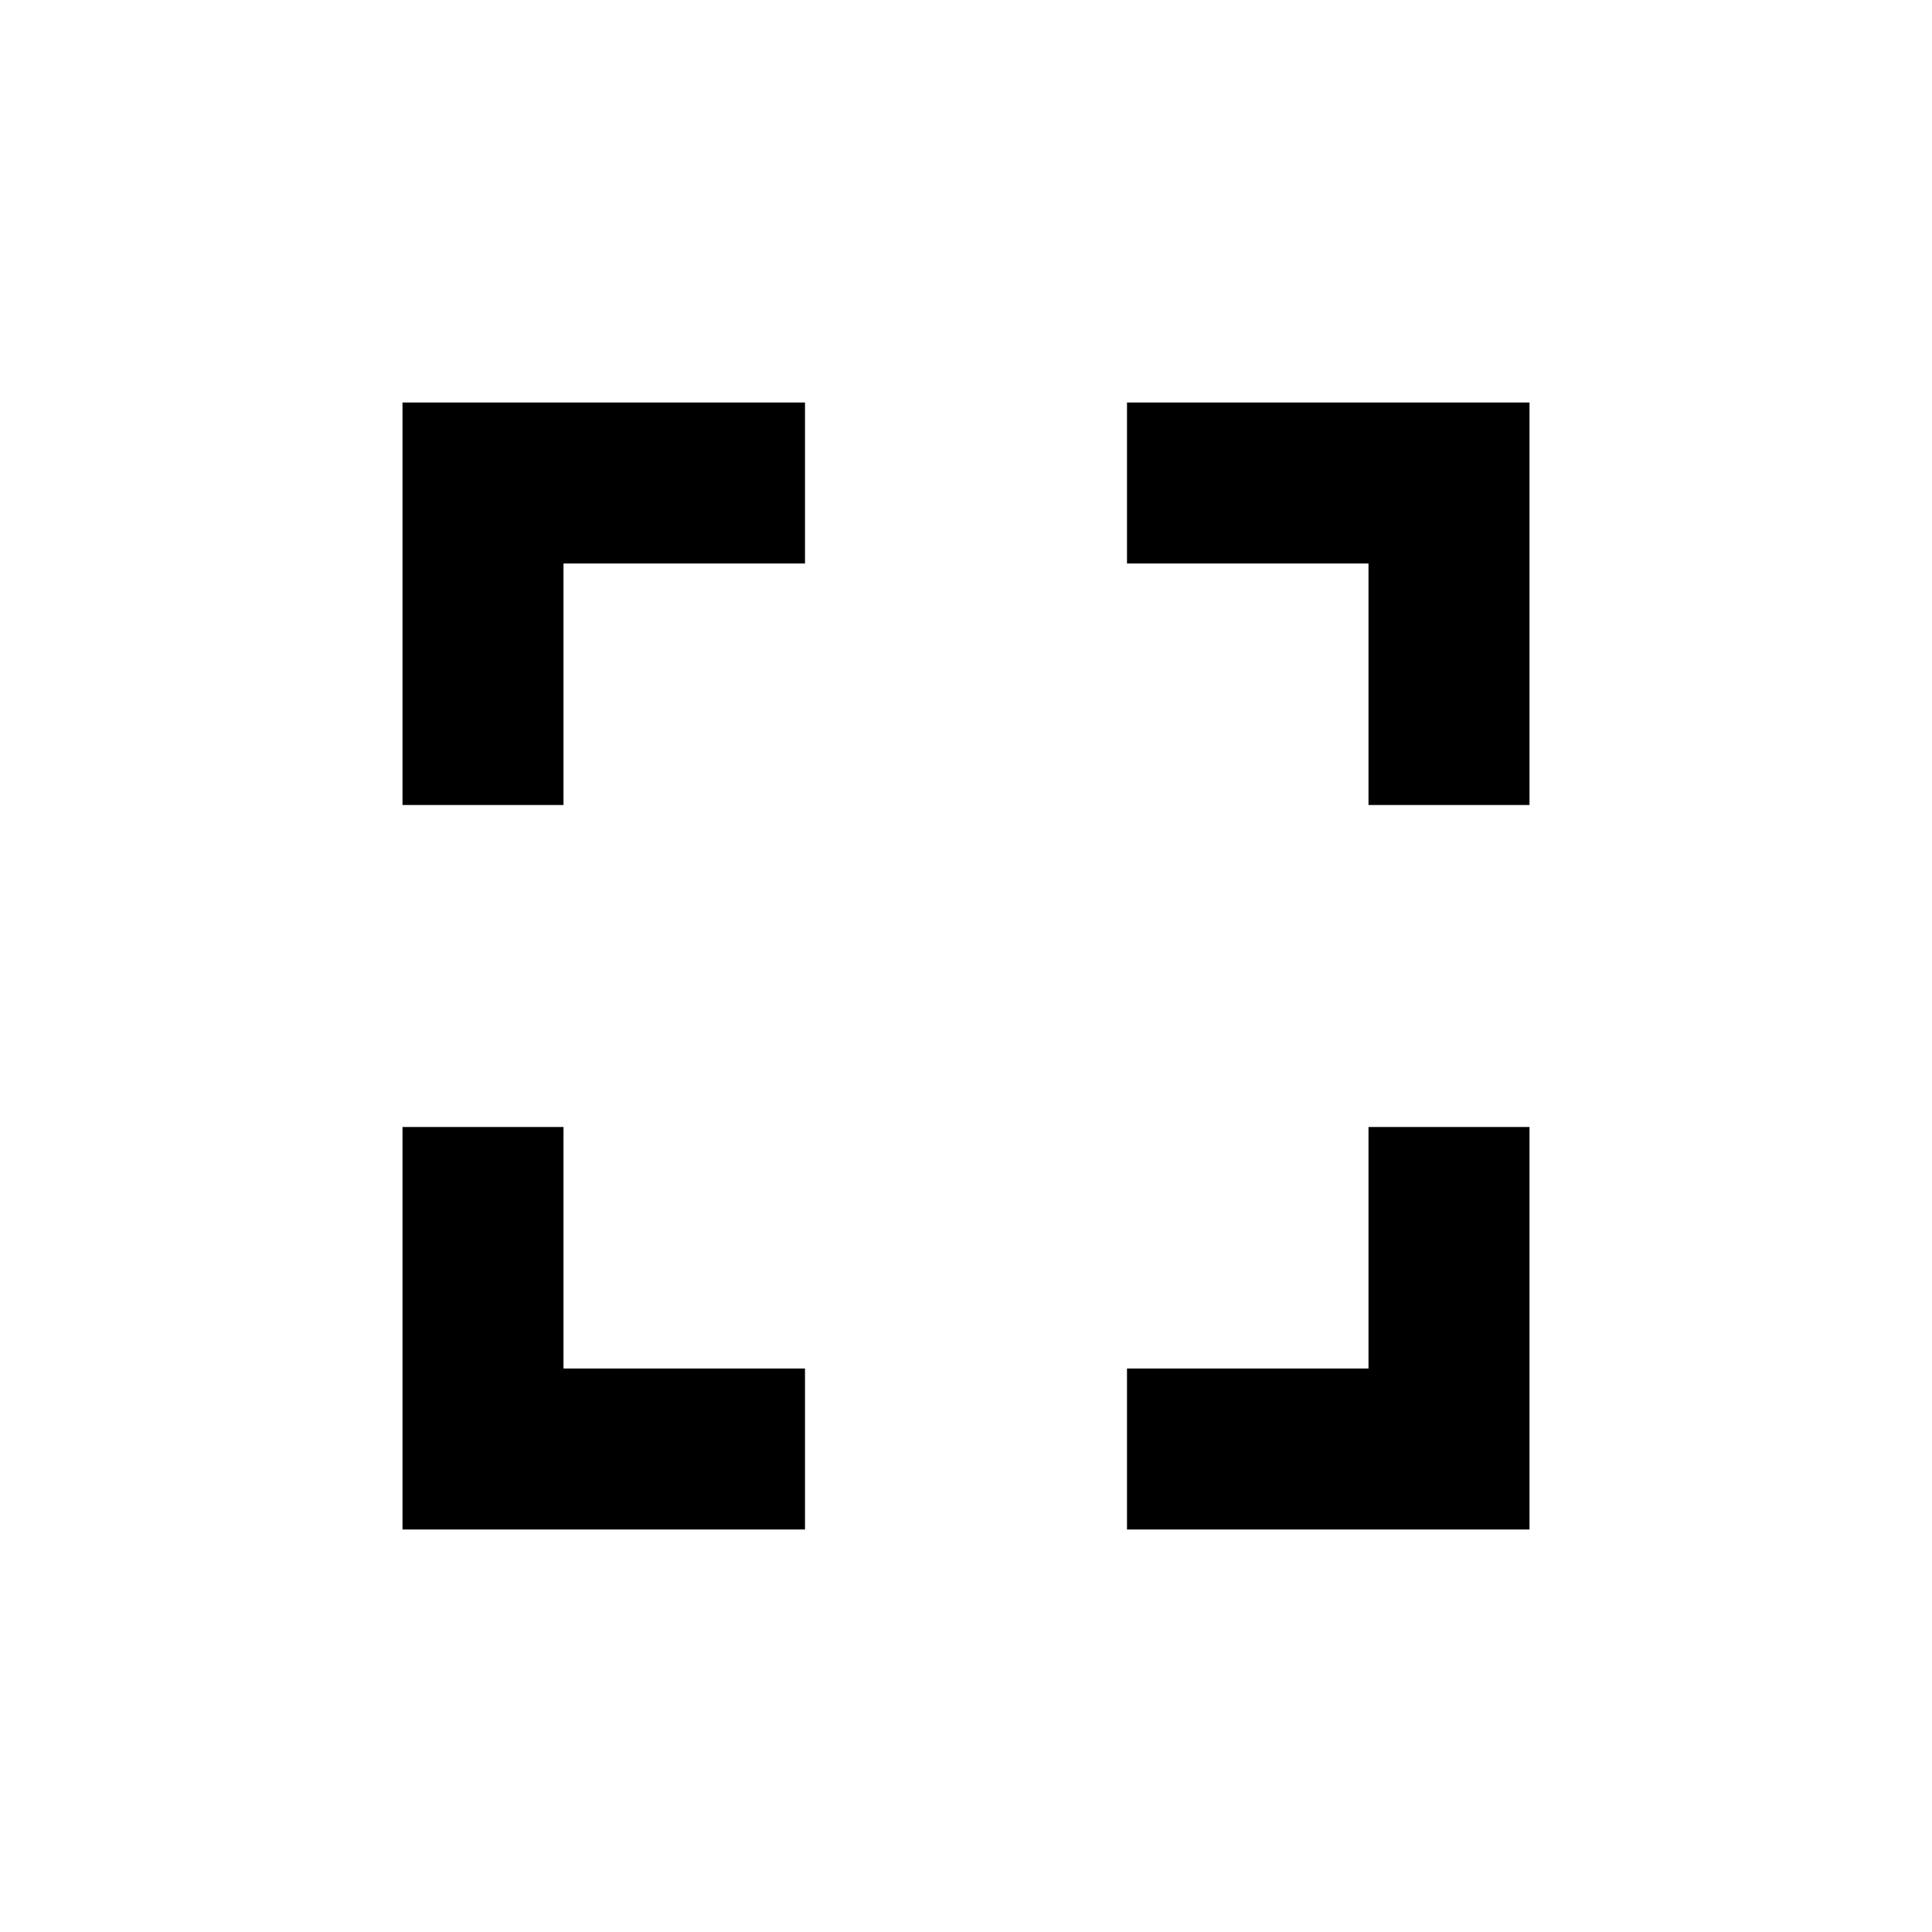
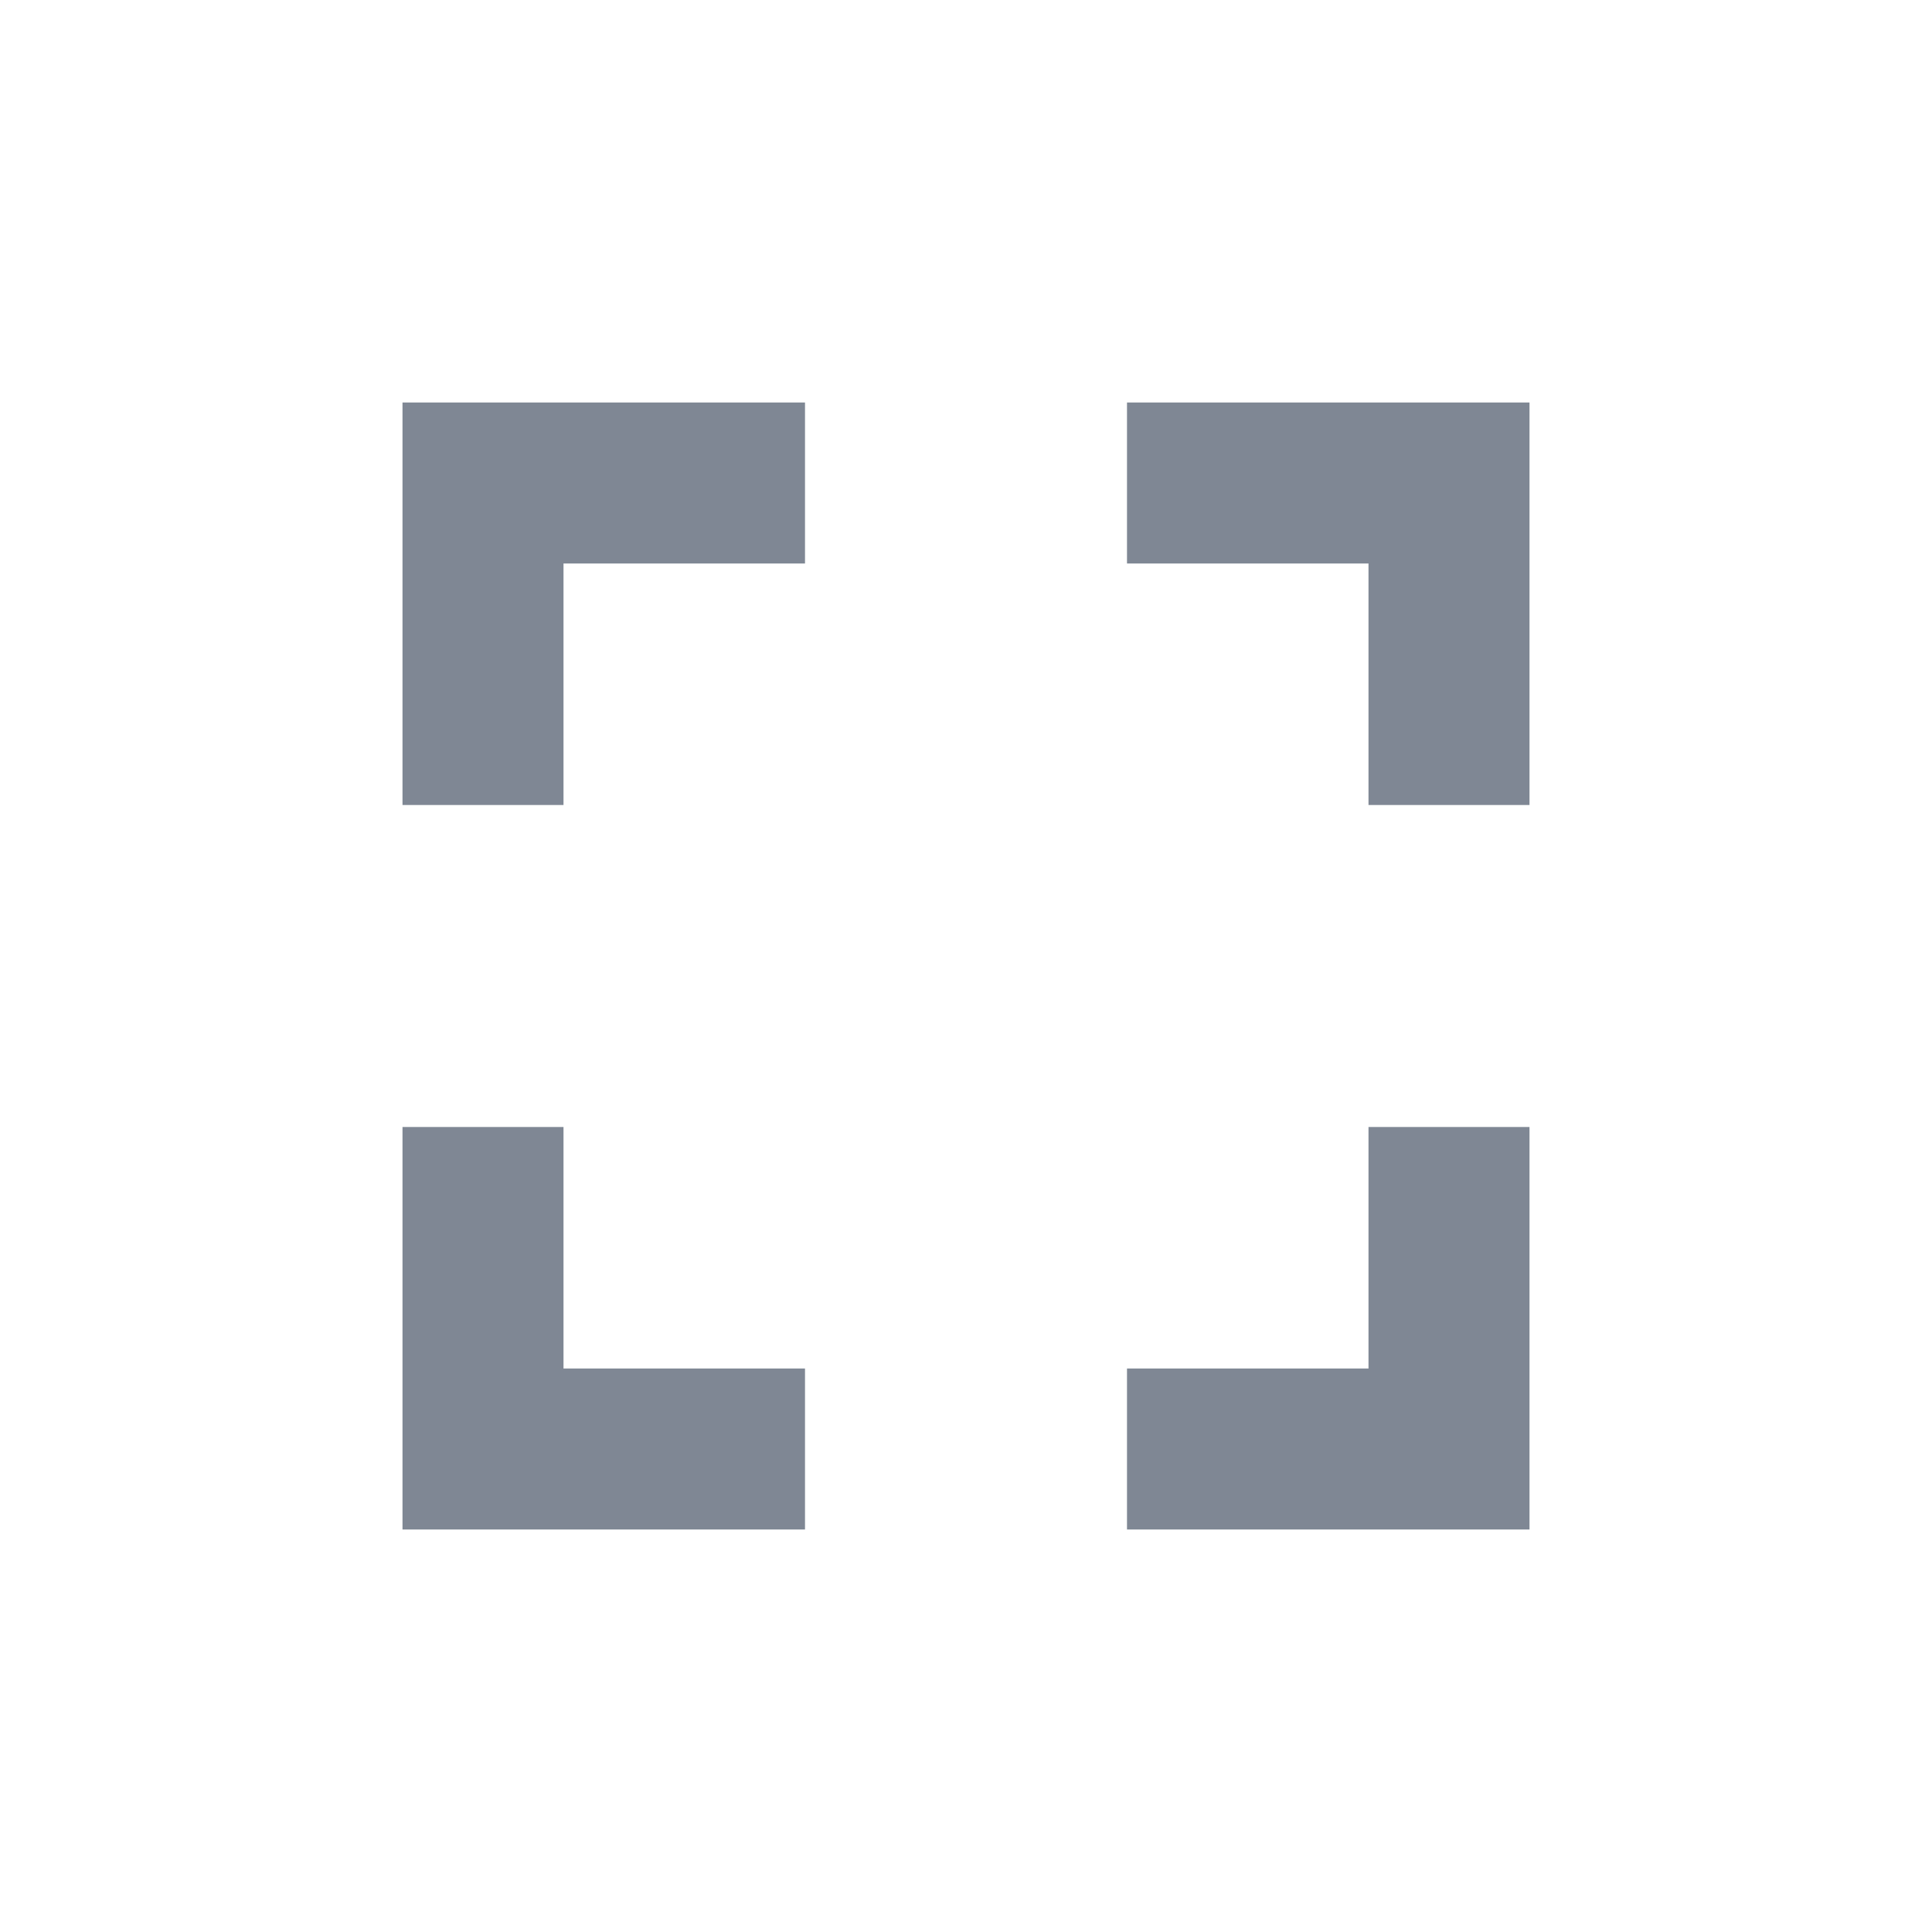
<svg xmlns="http://www.w3.org/2000/svg" width="24" height="24" viewBox="0 0 24 24" fill="none">
-   <path fill-rule="evenodd" clip-rule="evenodd" d="M7 14H5V19H10V17H7V14V14ZM5 10H7V7H10V5H5V10V10ZM17 17H14V19H19V14H17V17V17ZM14 5V7H17V10H19V5H14V5Z" fill="black" />
+   <path fill-rule="evenodd" clip-rule="evenodd" d="M7 14H5V19H10V17H7V14ZM5 10H7V7H10V5H5V10ZM17 17H14V19H19V14H17V17ZM14 5V7H17V10H19V5H14Z" fill="#7F8794" />
</svg>
